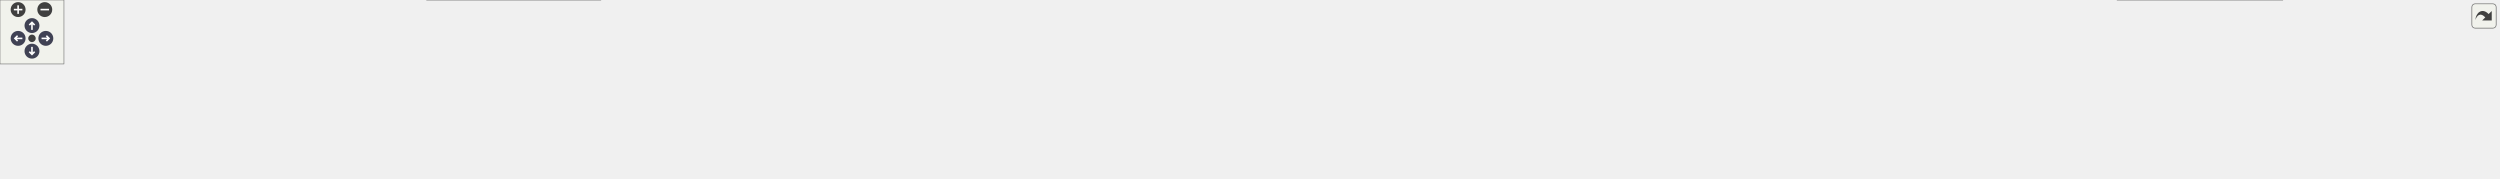
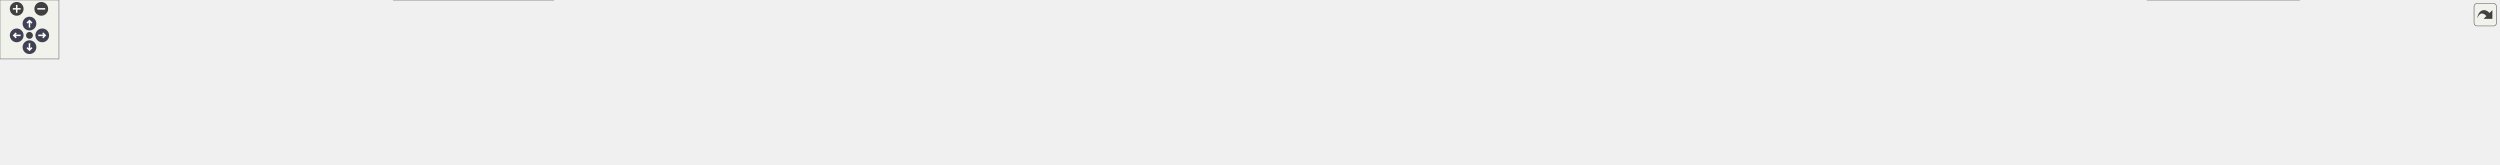
<svg xmlns="http://www.w3.org/2000/svg" xmlns:xlink="http://www.w3.org/1999/xlink" id="main" version="1.1" xml:space="preserve">
  <style type="text/css">
.node, .edge {opacity: 0.7;}
.node.selected, .edge.selected {opacity: 1;}
.edge:hover path { stroke: red; }
.edge:hover polygon { stroke: red; fill: red; }
</style>
  <defs>
    <circle id="rim" cx="0" cy="0" r="7" />
    <circle id="rim2" cx="0" cy="0" r="3.5" />
    <g id="zoomPlus">
      <use xlink:href="#rim" fill="#404040">
        <set attributeName="fill" to="#808080" begin="zoomplus.mouseover" end="zoomplus.mouseout" />
      </use>
      <path d="M-4,0h8M0,-4v8" fill="none" stroke="white" stroke-width="1.5" pointer-events="none" />
    </g>
    <g id="zoomMin">
      <use xlink:href="#rim" fill="#404040">
        <set attributeName="fill" to="#808080" begin="zoomminus.mouseover" end="zoomminus.mouseout" />
      </use>
      <path d="M-4,0h8" fill="none" stroke="white" stroke-width="1.5" pointer-events="none" />
    </g>
    <g id="arrowUp" transform="translate(30 24)">
      <use xlink:href="#rim" />
      <path pointer-events="none" fill="none" stroke="white" stroke-width="1.5" d="M0,-3.0v7 M-2.5,-0.5L0,-3.0L2.5,-0.5" />
    </g>
    <g id="arrowRight" transform="rotate(90) translate(36 -43)">
      <use xlink:href="#rim" />
      <path pointer-events="none" fill="none" stroke="white" stroke-width="1.5" d="M0,-3.0v7 M-2.5,-0.5L0,-3.0L2.5,-0.5" />
    </g>
    <g id="arrowDown" transform="rotate(180) translate(-30 -48)">
      <use xlink:href="#rim" />
      <path pointer-events="none" fill="none" stroke="white" stroke-width="1.5" d="M0,-3.0v7 M-2.5,-0.5L0,-3.0L2.5,-0.5" />
    </g>
    <g id="arrowLeft" transform="rotate(270) translate(-36 17)">
      <use xlink:href="#rim" />
      <path pointer-events="none" fill="none" stroke="white" stroke-width="1.5" d="M0,-3.0v7 M-2.5,-0.5L0,-3.0L2.5,-0.5" />
    </g>
    <g id="resetDef">
      <use xlink:href="#rim2" fill="#404040">
        <set attributeName="fill" to="#808080" begin="reset.mouseover" end="reset.mouseout" />
      </use>
    </g>
  </defs>
  <svg id="graph" class="graph">
    <g id="viewport">
      <g id="Node000001" class="node">
        <g id="a_Node000001">
          <a xlink:title="YiSan 전반에서 사용하는 공용 인터페이스를 선언합니다.">
-             <polygon fill="#999999" stroke="#666666" points="1278.5,-107 1113.5,-107 1113.5,-77 1278.5,-77 1278.5,-107" />
-             <text text-anchor="start" x="1121.5" y="-95" font-family="Malgun Gothic" font-size="10.00">Source/CoffeeLibrary</text>
-             <text text-anchor="middle" x="1196" y="-84" font-family="Malgun Gothic" font-size="10.00">/Shared/Public/GameLogging.h</text>
+             <polygon fill="#999999" stroke="#666666" points="1378.5,-107 1213.5,-107 1213.5,-77 1378.5,-77 1378.5,-107" />
+             <text text-anchor="start" x="1221.5" y="-95" font-family="Malgun Gothic" font-size="10.00">Source/CoffeeLibrary</text>
+             <text text-anchor="middle" x="1296" y="-84" font-family="Malgun Gothic" font-size="10.00">/Shared/Public/GameLogging.h</text>
          </a>
        </g>
      </g>
      <g id="Node000002" class="node">
        <g id="a_Node000002">
          <a xlink:href="GameLogging_8cpp.html" target="_top" xlink:title="YiSan 프로젝트를 위한 런타임 헬퍼를 제공합니다.">
            <polygon fill="white" stroke="#666666" points="182,-35.5 0,-35.5 0,-5.5 182,-5.5 182,-35.5" />
            <text text-anchor="start" x="8" y="-23.5" font-family="Malgun Gothic" font-size="10.00">Source/CoffeeLibrary</text>
            <text text-anchor="middle" x="91" y="-12.5" font-family="Malgun Gothic" font-size="10.00">/Shared/Private/GameLogging.cpp</text>
          </a>
        </g>
      </g>
      <g id="edge1_Node000001_Node000002" class="edge">
        <g id="a_edge1_Node000001_Node000002">
          <a xlink:title=" ">
-             <path fill="none" stroke="#63b8ff" d="M1103.16,-90.8C925.43,-89.44 525.06,-81.67 191,-41 179.59,-39.61 167.52,-37.67 155.87,-35.55" />
-             <polygon fill="#63b8ff" stroke="#63b8ff" points="1103.24,-94.3 1113.26,-90.87 1103.29,-87.3 1103.24,-94.3" />
+             <path fill="none" stroke="#63b8ff" d="M1202.92,-91.4C1012.32,-91.22 564.07,-85.57 191,-41 179.5,-39.63 167.33,-37.68 155.6,-35.54" />
+             <polygon fill="#63b8ff" stroke="#63b8ff" points="1203.18,-94.9 1213.18,-91.41 1203.18,-87.9 1203.18,-94.9" />
          </a>
        </g>
      </g>
      <g id="Node000003" class="node">
        <g id="a_Node000003">
          <a xlink:href="UCharacterData_8cpp.html" target="_top" xlink:title="UCharacterData의 동작을 구현합니다.">
            <polygon fill="white" stroke="#666666" points="382,-35.5 200,-35.5 200,-5.5 382,-5.5 382,-35.5" />
            <text text-anchor="start" x="208" y="-23.5" font-family="Malgun Gothic" font-size="10.00">Source/LatteLibrary</text>
            <text text-anchor="middle" x="291" y="-12.5" font-family="Malgun Gothic" font-size="10.00">/Data/Private/UCharacterData.cpp</text>
          </a>
        </g>
      </g>
      <g id="edge2_Node000001_Node000003" class="edge">
        <g id="a_edge2_Node000001_Node000003">
          <a xlink:title=" ">
-             <path fill="none" stroke="#63b8ff" d="M1103.28,-89.17C953.11,-85.32 647.61,-73.85 391,-41 379.77,-39.56 367.91,-37.63 356.43,-35.53" />
-             <polygon fill="#63b8ff" stroke="#63b8ff" points="1103.3,-92.67 1113.39,-89.42 1103.48,-85.67 1103.3,-92.67" />
+             <path fill="none" stroke="#63b8ff" d="M1203.23,-90.07C1038.92,-87.49 686.19,-77.76 391,-41 379.68,-39.59 367.71,-37.65 356.15,-35.54" />
+             <polygon fill="#63b8ff" stroke="#63b8ff" points="1203.25,-93.57 1213.31,-90.22 1203.36,-86.57 1203.25,-93.57" />
          </a>
        </g>
      </g>
      <g id="Node000004" class="node">
        <g id="a_Node000004">
          <a xlink:href="UGameDataManager_8cpp.html" target="_top" xlink:title="UGameDataManager의 동작을 구현합니다.">
            <polygon fill="white" stroke="#666666" points="563.5,-41 400.5,-41 400.5,0 563.5,0 563.5,-41" />
            <text text-anchor="start" x="408.5" y="-29" font-family="Malgun Gothic" font-size="10.00">Source/LatteLibrary</text>
            <text text-anchor="start" x="408.5" y="-18" font-family="Malgun Gothic" font-size="10.00">/Manager/Private/UGameData</text>
            <text text-anchor="middle" x="482" y="-7" font-family="Malgun Gothic" font-size="10.00">Manager.cpp</text>
          </a>
        </g>
      </g>
      <g id="edge3_Node000001_Node000004" class="edge">
        <g id="a_edge3_Node000001_Node000004">
          <a xlink:title=" ">
-             <path fill="none" stroke="#63b8ff" d="M1103.26,-87.44C981,-81.86 759.45,-68.69 572,-41 569.31,-40.6 566.58,-40.17 563.83,-39.71" />
-             <polygon fill="#63b8ff" stroke="#63b8ff" points="1103.19,-90.94 1113.34,-87.89 1103.5,-83.94 1103.19,-90.94" />
+             <path fill="none" stroke="#63b8ff" d="M1203.22,-88.87C1065.05,-84.74 797.29,-73.01 572,-41 569.31,-40.62 566.58,-40.2 563.83,-39.75" />
+             <polygon fill="#63b8ff" stroke="#63b8ff" points="1203.25,-92.38 1213.35,-89.17 1203.45,-85.38 1203.25,-92.38" />
          </a>
        </g>
      </g>
      <g id="Node000005" class="node">
        <g id="a_Node000005">
          <a xlink:href="UGameVFXManager_8cpp.html" target="_top" xlink:title="UGameVFXManager의 동작을 구현합니다.">
            <polygon fill="white" stroke="#666666" points="802.5,-35.5 581.5,-35.5 581.5,-5.5 802.5,-5.5 802.5,-35.5" />
            <text text-anchor="start" x="589.5" y="-23.5" font-family="Malgun Gothic" font-size="10.00">Source/LatteLibrary</text>
            <text text-anchor="middle" x="692" y="-12.5" font-family="Malgun Gothic" font-size="10.00">/Manager/Private/UGameVFXManager.cpp</text>
          </a>
        </g>
      </g>
      <g id="edge4_Node000001_Node000005" class="edge">
        <g id="a_edge4_Node000001_Node000005">
          <a xlink:title=" ">
-             <path fill="none" stroke="#63b8ff" d="M1102.99,-79.8C1024.94,-70.19 910.56,-55.62 811,-41 799.5,-39.31 787.4,-37.44 775.49,-35.54" />
-             <polygon fill="#63b8ff" stroke="#63b8ff" points="1102.93,-83.32 1113.28,-81.06 1103.78,-76.37 1102.93,-83.32" />
+             <path fill="none" stroke="#63b8ff" d="M1203.29,-83.1C1105.54,-74.38 947.14,-59.16 811,-41 798.86,-39.38 786.05,-37.48 773.52,-35.52" />
+             <polygon fill="#63b8ff" stroke="#63b8ff" points="1203.17,-86.6 1213.44,-84 1203.79,-79.63 1203.17,-86.6" />
          </a>
        </g>
      </g>
      <g id="Node000006" class="node">
        <g id="a_Node000006">
          <a xlink:href="ALingoGameMode_8cpp.html" target="_top" xlink:title=" ">
            <polygon fill="white" stroke="#666666" points="987.5,-35.5 820.5,-35.5 820.5,-5.5 987.5,-5.5 987.5,-35.5" />
            <text text-anchor="start" x="828.5" y="-23.5" font-family="Malgun Gothic" font-size="10.00">Source/Onepiece/Game</text>
            <text text-anchor="middle" x="904" y="-12.5" font-family="Malgun Gothic" font-size="10.00">/Private/ALingoGameMode.cpp</text>
          </a>
        </g>
      </g>
      <g id="edge5_Node000001_Node000006" class="edge">
        <g id="a_edge5_Node000001_Node000006">
          <a xlink:title=" ">
-             <path fill="none" stroke="#63b8ff" d="M1127.16,-74.62C1077.26,-62.74 1010.47,-46.84 963,-35.54" />
-             <polygon fill="#63b8ff" stroke="#63b8ff" points="1126.37,-78.02 1136.91,-76.94 1127.99,-71.22 1126.37,-78.02" />
+             <path fill="none" stroke="#63b8ff" d="M1203.28,-76.5C1144.14,-67 1065.94,-53.99 997,-41 988,-39.31 978.54,-37.43 969.22,-35.53" />
+             <polygon fill="#63b8ff" stroke="#63b8ff" points="1202.92,-79.99 1213.35,-78.11 1204.03,-73.07 1202.92,-79.99" />
          </a>
        </g>
      </g>
      <g id="Node000007" class="node">
        <g id="a_Node000007">
          <a xlink:href="ULingoGameInstance_8cpp.html" target="_top" xlink:title=" ">
            <polygon fill="white" stroke="#666666" points="1188,-35.5 1006,-35.5 1006,-5.5 1188,-5.5 1188,-35.5" />
            <text text-anchor="start" x="1014" y="-23.5" font-family="Malgun Gothic" font-size="10.00">Source/Onepiece/Game</text>
            <text text-anchor="middle" x="1097" y="-12.5" font-family="Malgun Gothic" font-size="10.00">/Private/ULingoGameInstance.cpp</text>
          </a>
        </g>
      </g>
      <g id="edge6_Node000001_Node000007" class="edge">
        <g id="a_edge6_Node000001_Node000007">
          <a xlink:title=" ">
-             <path fill="none" stroke="#63b8ff" d="M1167.43,-70.94C1151.28,-59.6 1131.49,-45.71 1117,-35.54" />
-             <polygon fill="#63b8ff" stroke="#63b8ff" points="1165.77,-74.05 1175.97,-76.94 1169.79,-68.33 1165.77,-74.05" />
+             <path fill="none" stroke="#63b8ff" d="M1246.08,-73.57C1212.43,-61.81 1168.62,-46.51 1137.21,-35.54" />
+             <polygon fill="#63b8ff" stroke="#63b8ff" points="1245.13,-76.94 1255.73,-76.94 1247.44,-70.33 1245.13,-76.94" />
          </a>
        </g>
      </g>
      <g id="Node000008" class="node">
        <g id="a_Node000008">
          <a xlink:href="ANetworkTesterActor_8cpp.html" target="_top" xlink:title="ANetworkTesterActor의 동작을 구현합니다.">
            <polygon fill="white" stroke="#666666" points="1385.5,-35.5 1206.5,-35.5 1206.5,-5.5 1385.5,-5.5 1385.5,-35.5" />
            <text text-anchor="start" x="1214.5" y="-23.5" font-family="Malgun Gothic" font-size="10.00">Source/Onepiece/Network</text>
            <text text-anchor="middle" x="1296" y="-12.5" font-family="Malgun Gothic" font-size="10.00">/Private/ANetworkTesterActor.cpp</text>
          </a>
        </g>
      </g>
      <g id="edge7_Node000001_Node000008" class="edge">
        <g id="a_edge7_Node000001_Node000008">
          <a xlink:title=" ">
-             <path fill="none" stroke="#63b8ff" d="M1224.86,-70.94C1241.17,-59.6 1261.16,-45.71 1275.79,-35.54" />
-             <polygon fill="#63b8ff" stroke="#63b8ff" points="1222.45,-68.35 1216.24,-76.94 1226.45,-74.1 1222.45,-68.35" />
+             <path fill="none" stroke="#63b8ff" d="M1296,-66.75C1296,-56.31 1296,-44.49 1296,-35.54" />
+             <polygon fill="#63b8ff" stroke="#63b8ff" points="1292.5,-66.94 1296,-76.94 1299.5,-66.94 1292.5,-66.94" />
          </a>
        </g>
      </g>
      <g id="Node000009" class="node">
        <g id="a_Node000009">
          <a xlink:href="UHttpNetworkSystem_8cpp.html" target="_top" xlink:title="UHttpNetworkSystem의 동작을 구현합니다.">
            <polygon fill="white" stroke="#666666" points="1588,-35.5 1404,-35.5 1404,-5.5 1588,-5.5 1588,-35.5" />
            <text text-anchor="start" x="1412" y="-23.5" font-family="Malgun Gothic" font-size="10.00">Source/Onepiece/Network</text>
            <text text-anchor="middle" x="1496" y="-12.5" font-family="Malgun Gothic" font-size="10.00">/Private/UHttpNetworkSystem.cpp</text>
          </a>
        </g>
      </g>
      <g id="edge8_Node000001_Node000009" class="edge">
        <g id="a_edge8_Node000001_Node000009">
          <a xlink:title=" ">
-             <path fill="none" stroke="#63b8ff" d="M1266.72,-74.62C1317.99,-62.74 1386.61,-46.84 1435.38,-35.54" />
-             <polygon fill="#63b8ff" stroke="#63b8ff" points="1265.66,-71.27 1256.71,-76.94 1267.24,-78.09 1265.66,-71.27" />
+             <path fill="none" stroke="#63b8ff" d="M1346.17,-73.57C1379.99,-61.81 1424.02,-46.51 1455.59,-35.54" />
+             <polygon fill="#63b8ff" stroke="#63b8ff" points="1344.77,-70.35 1336.47,-76.94 1347.07,-76.96 1344.77,-70.35" />
          </a>
        </g>
      </g>
      <g id="Node000010" class="node">
        <g id="a_Node000010">
-           <a xlink:href="ULoadginCircle_8cpp.html" target="_top" xlink:title="ULoadginCircle의 동작을 구현합니다.">
-             <polygon fill="white" stroke="#666666" points="1757.5,-35.5 1606.5,-35.5 1606.5,-5.5 1757.5,-5.5 1757.5,-35.5" />
+           <a xlink:href="DrawingBoardWidget_8cpp.html" target="_top" xlink:title=" ">
+             <polygon fill="white" stroke="#666666" points="1787.5,-35.5 1606.5,-35.5 1606.5,-5.5 1787.5,-5.5 1787.5,-35.5" />
            <text text-anchor="start" x="1614.5" y="-23.5" font-family="Malgun Gothic" font-size="10.00">Source/Onepiece/UI</text>
-             <text text-anchor="middle" x="1682" y="-12.5" font-family="Malgun Gothic" font-size="10.00">/Private/ULoadginCircle.cpp</text>
+             <text text-anchor="middle" x="1697" y="-12.5" font-family="Malgun Gothic" font-size="10.00">/Private/DrawingBoardWidget.cpp</text>
          </a>
        </g>
      </g>
      <g id="edge9_Node000001_Node000010" class="edge">
        <g id="a_edge9_Node000001_Node000010">
          <a xlink:title=" ">
-             <path fill="none" stroke="#63b8ff" d="M1288.78,-82.13C1370.31,-73.69 1491.99,-59.54 1597,-41 1605.95,-39.42 1615.37,-37.51 1624.55,-35.51" />
-             <polygon fill="#63b8ff" stroke="#63b8ff" points="1288.13,-78.68 1278.54,-83.18 1288.85,-85.64 1288.13,-78.68" />
+             <path fill="none" stroke="#63b8ff" d="M1388.65,-76.3C1448.23,-66.67 1527.27,-53.59 1597,-41 1606.49,-39.29 1616.47,-37.42 1626.3,-35.54" />
+             <polygon fill="#63b8ff" stroke="#63b8ff" points="1387.82,-72.88 1378.51,-77.93 1388.94,-79.8 1387.82,-72.88" />
          </a>
        </g>
      </g>
      <g id="Node000011" class="node">
        <g id="a_Node000011">
-           <a xlink:href="ULoadingCircleManager_8cpp.html" target="_top" xlink:title="ULoadingCircleManager의 동작을 구현합니다.">
-             <polygon fill="white" stroke="#666666" points="1968.5,-35.5 1775.5,-35.5 1775.5,-5.5 1968.5,-5.5 1968.5,-35.5" />
-             <text text-anchor="start" x="1783.5" y="-23.5" font-family="Malgun Gothic" font-size="10.00">Source/Onepiece/UI</text>
-             <text text-anchor="middle" x="1872" y="-12.5" font-family="Malgun Gothic" font-size="10.00">/Private/ULoadingCircleManager.cpp</text>
+           <a xlink:href="ULoadginCircle_8cpp.html" target="_top" xlink:title="ULoadginCircle의 동작을 구현합니다.">
+             <polygon fill="white" stroke="#666666" points="1956.5,-35.5 1805.5,-35.5 1805.5,-5.5 1956.5,-5.5 1956.5,-35.5" />
+             <text text-anchor="start" x="1813.5" y="-23.5" font-family="Malgun Gothic" font-size="10.00">Source/Onepiece/UI</text>
+             <text text-anchor="middle" x="1881" y="-12.5" font-family="Malgun Gothic" font-size="10.00">/Private/ULoadginCircle.cpp</text>
          </a>
        </g>
      </g>
      <g id="edge10_Node000001_Node000011" class="edge">
        <g id="a_edge10_Node000001_Node000011">
          <a xlink:title=" ">
-             <path fill="none" stroke="#63b8ff" d="M1288.56,-85.64C1401.75,-78.46 1599.03,-63.9 1767,-41 1778.21,-39.47 1790.03,-37.57 1801.55,-35.55" />
-             <polygon fill="#63b8ff" stroke="#63b8ff" points="1288.3,-82.15 1278.54,-86.27 1288.74,-89.14 1288.3,-82.15" />
+             <path fill="none" stroke="#63b8ff" d="M1389.04,-85.31C1489.99,-78.3 1655.67,-64.36 1797,-41 1806.16,-39.49 1815.81,-37.56 1825.17,-35.52" />
+             <polygon fill="#63b8ff" stroke="#63b8ff" points="1388.61,-81.83 1378.88,-86.01 1389.09,-88.81 1388.61,-81.83" />
          </a>
        </g>
      </g>
      <g id="Node000012" class="node">
        <g id="a_Node000012">
-           <a xlink:href="UVoiceConversationSystem_8cpp.html" target="_top" xlink:title="UVoiceConversationSystem의 동작을 구현합니다.">
-             <polygon fill="white" stroke="#666666" points="2141.5,-41 1986.5,-41 1986.5,0 2141.5,0 2141.5,-41" />
-             <text text-anchor="start" x="1994.5" y="-29" font-family="Malgun Gothic" font-size="10.00">Source/Onepiece/Voice</text>
-             <text text-anchor="start" x="1994.5" y="-18" font-family="Malgun Gothic" font-size="10.00">/Private/UVoiceConversation</text>
-             <text text-anchor="middle" x="2064" y="-7" font-family="Malgun Gothic" font-size="10.00">System.cpp</text>
+           <a xlink:href="ULoadingCircleManager_8cpp.html" target="_top" xlink:title="ULoadingCircleManager의 동작을 구현합니다.">
+             <polygon fill="white" stroke="#666666" points="2167.5,-35.5 1974.5,-35.5 1974.5,-5.5 2167.5,-5.5 2167.5,-35.5" />
+             <text text-anchor="start" x="1982.5" y="-23.5" font-family="Malgun Gothic" font-size="10.00">Source/Onepiece/UI</text>
+             <text text-anchor="middle" x="2071" y="-12.5" font-family="Malgun Gothic" font-size="10.00">/Private/ULoadingCircleManager.cpp</text>
          </a>
        </g>
      </g>
      <g id="edge11_Node000001_Node000012" class="edge">
        <g id="a_edge11_Node000001_Node000012">
          <a xlink:title=" ">
-             <path fill="none" stroke="#63b8ff" d="M1288.96,-89.83C1435.97,-86.91 1730.8,-76.7 1978,-41 1980.73,-40.61 1983.5,-40.17 1986.29,-39.7" />
-             <polygon fill="#63b8ff" stroke="#63b8ff" points="1288.56,-86.34 1278.63,-90.03 1288.7,-93.34 1288.56,-86.34" />
+             <path fill="none" stroke="#63b8ff" d="M1388.83,-87.28C1518.47,-81.35 1760.89,-67.62 1966,-41 1977.49,-39.51 1989.63,-37.58 2001.42,-35.52" />
+             <polygon fill="#63b8ff" stroke="#63b8ff" points="1388.38,-83.79 1378.55,-87.74 1388.7,-90.79 1388.38,-83.79" />
          </a>
        </g>
      </g>
      <g id="Node000013" class="node">
        <g id="a_Node000013">
-           <a xlink:href="UVoiceFunctionLibrary_8cpp.html" target="_top" xlink:title="UVoiceFunctionLibrary의 동작을 구현합니다.">
-             <polygon fill="white" stroke="#666666" points="2344.5,-35.5 2159.5,-35.5 2159.5,-5.5 2344.5,-5.5 2344.5,-35.5" />
-             <text text-anchor="start" x="2167.5" y="-23.5" font-family="Malgun Gothic" font-size="10.00">Source/Onepiece/Voice</text>
-             <text text-anchor="middle" x="2252" y="-12.5" font-family="Malgun Gothic" font-size="10.00">/Private/UVoiceFunctionLibrary.cpp</text>
+           <a xlink:href="UVoiceConversationSystem_8cpp.html" target="_top" xlink:title="UVoiceConversationSystem의 동작을 구현합니다.">
+             <polygon fill="white" stroke="#666666" points="2340.5,-41 2185.5,-41 2185.5,0 2340.5,0 2340.5,-41" />
+             <text text-anchor="start" x="2193.5" y="-29" font-family="Malgun Gothic" font-size="10.00">Source/Onepiece/Voice</text>
+             <text text-anchor="start" x="2193.5" y="-18" font-family="Malgun Gothic" font-size="10.00">/Private/UVoiceConversation</text>
+             <text text-anchor="middle" x="2263" y="-7" font-family="Malgun Gothic" font-size="10.00">System.cpp</text>
          </a>
        </g>
      </g>
      <g id="edge12_Node000001_Node000013" class="edge">
        <g id="a_edge12_Node000001_Node000013">
          <a xlink:title=" ">
-             <path fill="none" stroke="#63b8ff" d="M1288.96,-90.4C1460.14,-88.34 1836.47,-79.41 2151,-41 2162.52,-39.59 2174.7,-37.64 2186.47,-35.52" />
-             <polygon fill="#63b8ff" stroke="#63b8ff" points="1288.69,-86.9 1278.73,-90.51 1288.77,-93.9 1288.69,-86.9" />
+             <path fill="none" stroke="#63b8ff" d="M1389.1,-90.79C1550.37,-89.29 1891.8,-81.14 2177,-41 2179.73,-40.62 2182.5,-40.19 2185.29,-39.73" />
+             <polygon fill="#63b8ff" stroke="#63b8ff" points="1388.71,-87.29 1378.74,-90.88 1388.77,-94.29 1388.71,-87.29" />
+           </a>
+         </g>
+       </g>
+       <g id="Node000014" class="node">
+         <g id="a_Node000014">
+           <a xlink:href="UVoiceFunctionLibrary_8cpp.html" target="_top" xlink:title="UVoiceFunctionLibrary의 동작을 구현합니다.">
+             <polygon fill="white" stroke="#666666" points="2543.5,-35.5 2358.5,-35.5 2358.5,-5.5 2543.5,-5.5 2543.5,-35.5" />
+             <text text-anchor="start" x="2366.5" y="-23.5" font-family="Malgun Gothic" font-size="10.00">Source/Onepiece/Voice</text>
+             <text text-anchor="middle" x="2451" y="-12.5" font-family="Malgun Gothic" font-size="10.00">/Private/UVoiceFunctionLibrary.cpp</text>
+           </a>
+         </g>
+       </g>
+       <g id="edge13_Node000001_Node000014" class="edge">
+         <g id="a_edge13_Node000001_Node000014">
+           <a xlink:title=" ">
+             <path fill="none" stroke="#63b8ff" d="M1388.85,-91.05C1572.9,-90.18 1996.75,-83.26 2350,-41 2361.61,-39.61 2373.9,-37.66 2385.75,-35.52" />
+             <polygon fill="#63b8ff" stroke="#63b8ff" points="1388.65,-87.55 1378.67,-91.1 1388.68,-94.55 1388.65,-87.55" />
          </a>
        </g>
      </g>
    </g>
  </svg>
  <g id="navigator" transform="translate(0 0)" fill="#404254">
    <rect fill="#f2f5e9" fill-opacity="0.5" stroke="#606060" stroke-width=".5" x="0" y="0" width="60" height="60" />
    <use id="zoomplus" xlink:href="#zoomPlus" x="17" y="9" />
    <use id="zoomminus" xlink:href="#zoomMin" x="42" y="9" />
    <use id="reset" xlink:href="#resetDef" x="30" y="36" />
    <use id="arrowup" xlink:href="#arrowUp" x="0" y="0" />
    <use id="arrowright" xlink:href="#arrowRight" x="0" y="0" />
    <use id="arrowdown" xlink:href="#arrowDown" x="0" y="0" />
    <use id="arrowleft" xlink:href="#arrowLeft" x="0" y="0" />
  </g>
  <svg viewBox="0 0 15 15" width="100%" height="30px" preserveAspectRatio="xMaxYMin meet">
    <g id="arrow_out" transform="scale(0.3 0.3)">
      <a xlink:href="GameLogging_8h__dep__incl_org.svg" target="_base">
        <rect id="button" ry="5" rx="5" y="6" x="6" height="38" width="38" fill="#f2f5e9" fill-opacity="0.5" stroke="#606060" stroke-width="1.0" />
        <path id="arrow" d="M 11.5,31.437 C 11.94,20.098 22.043,11.323 32.159,21.979 L 37.069,17.246 C 37.069,17.246 37.088,32 37.088,32 L 22.16,31.978 C 22.16,31.978 26.998,27.14 26.998,27.14 C 18.529,18.264 13.292,25.23 11.5,31.437 z" style="fill:#404040;" />
      </a>
    </g>
  </svg>
  <style type="text/css">

[data-mouse-over-selected='false'] { opacity: 0.7; }
[data-mouse-over-selected='true']  { opacity: 1.0; }

</style>
</svg>
